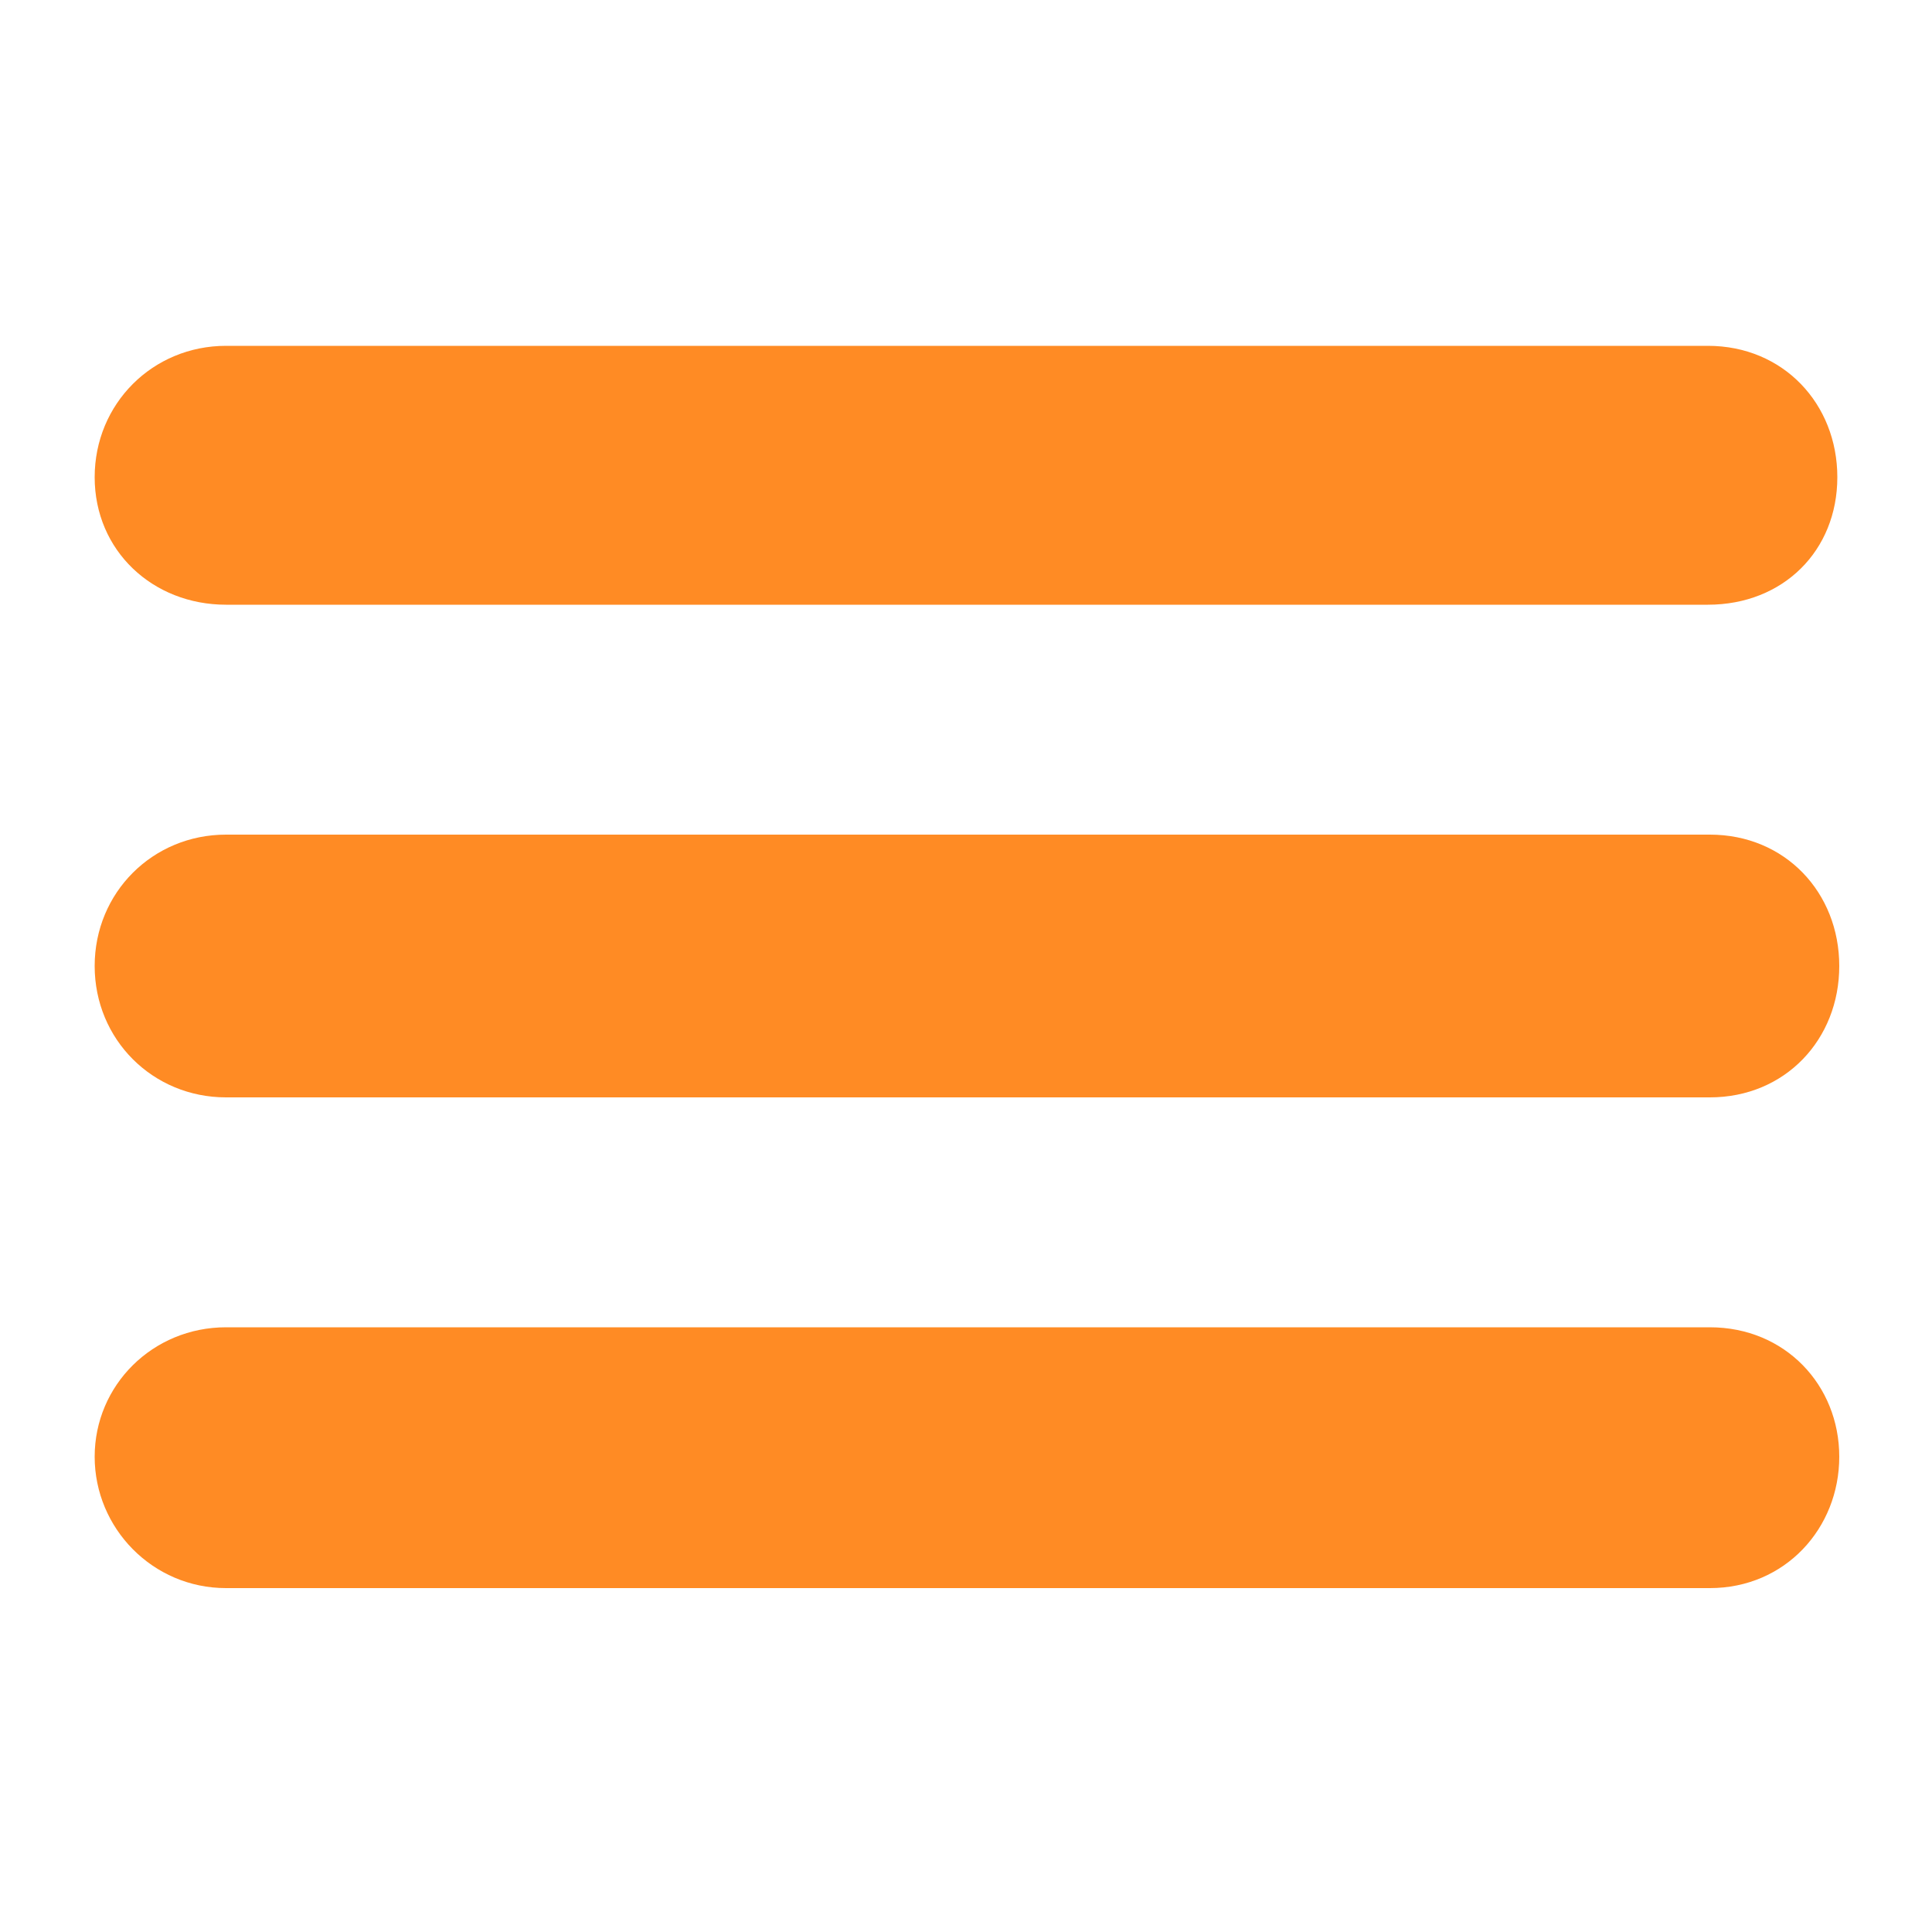
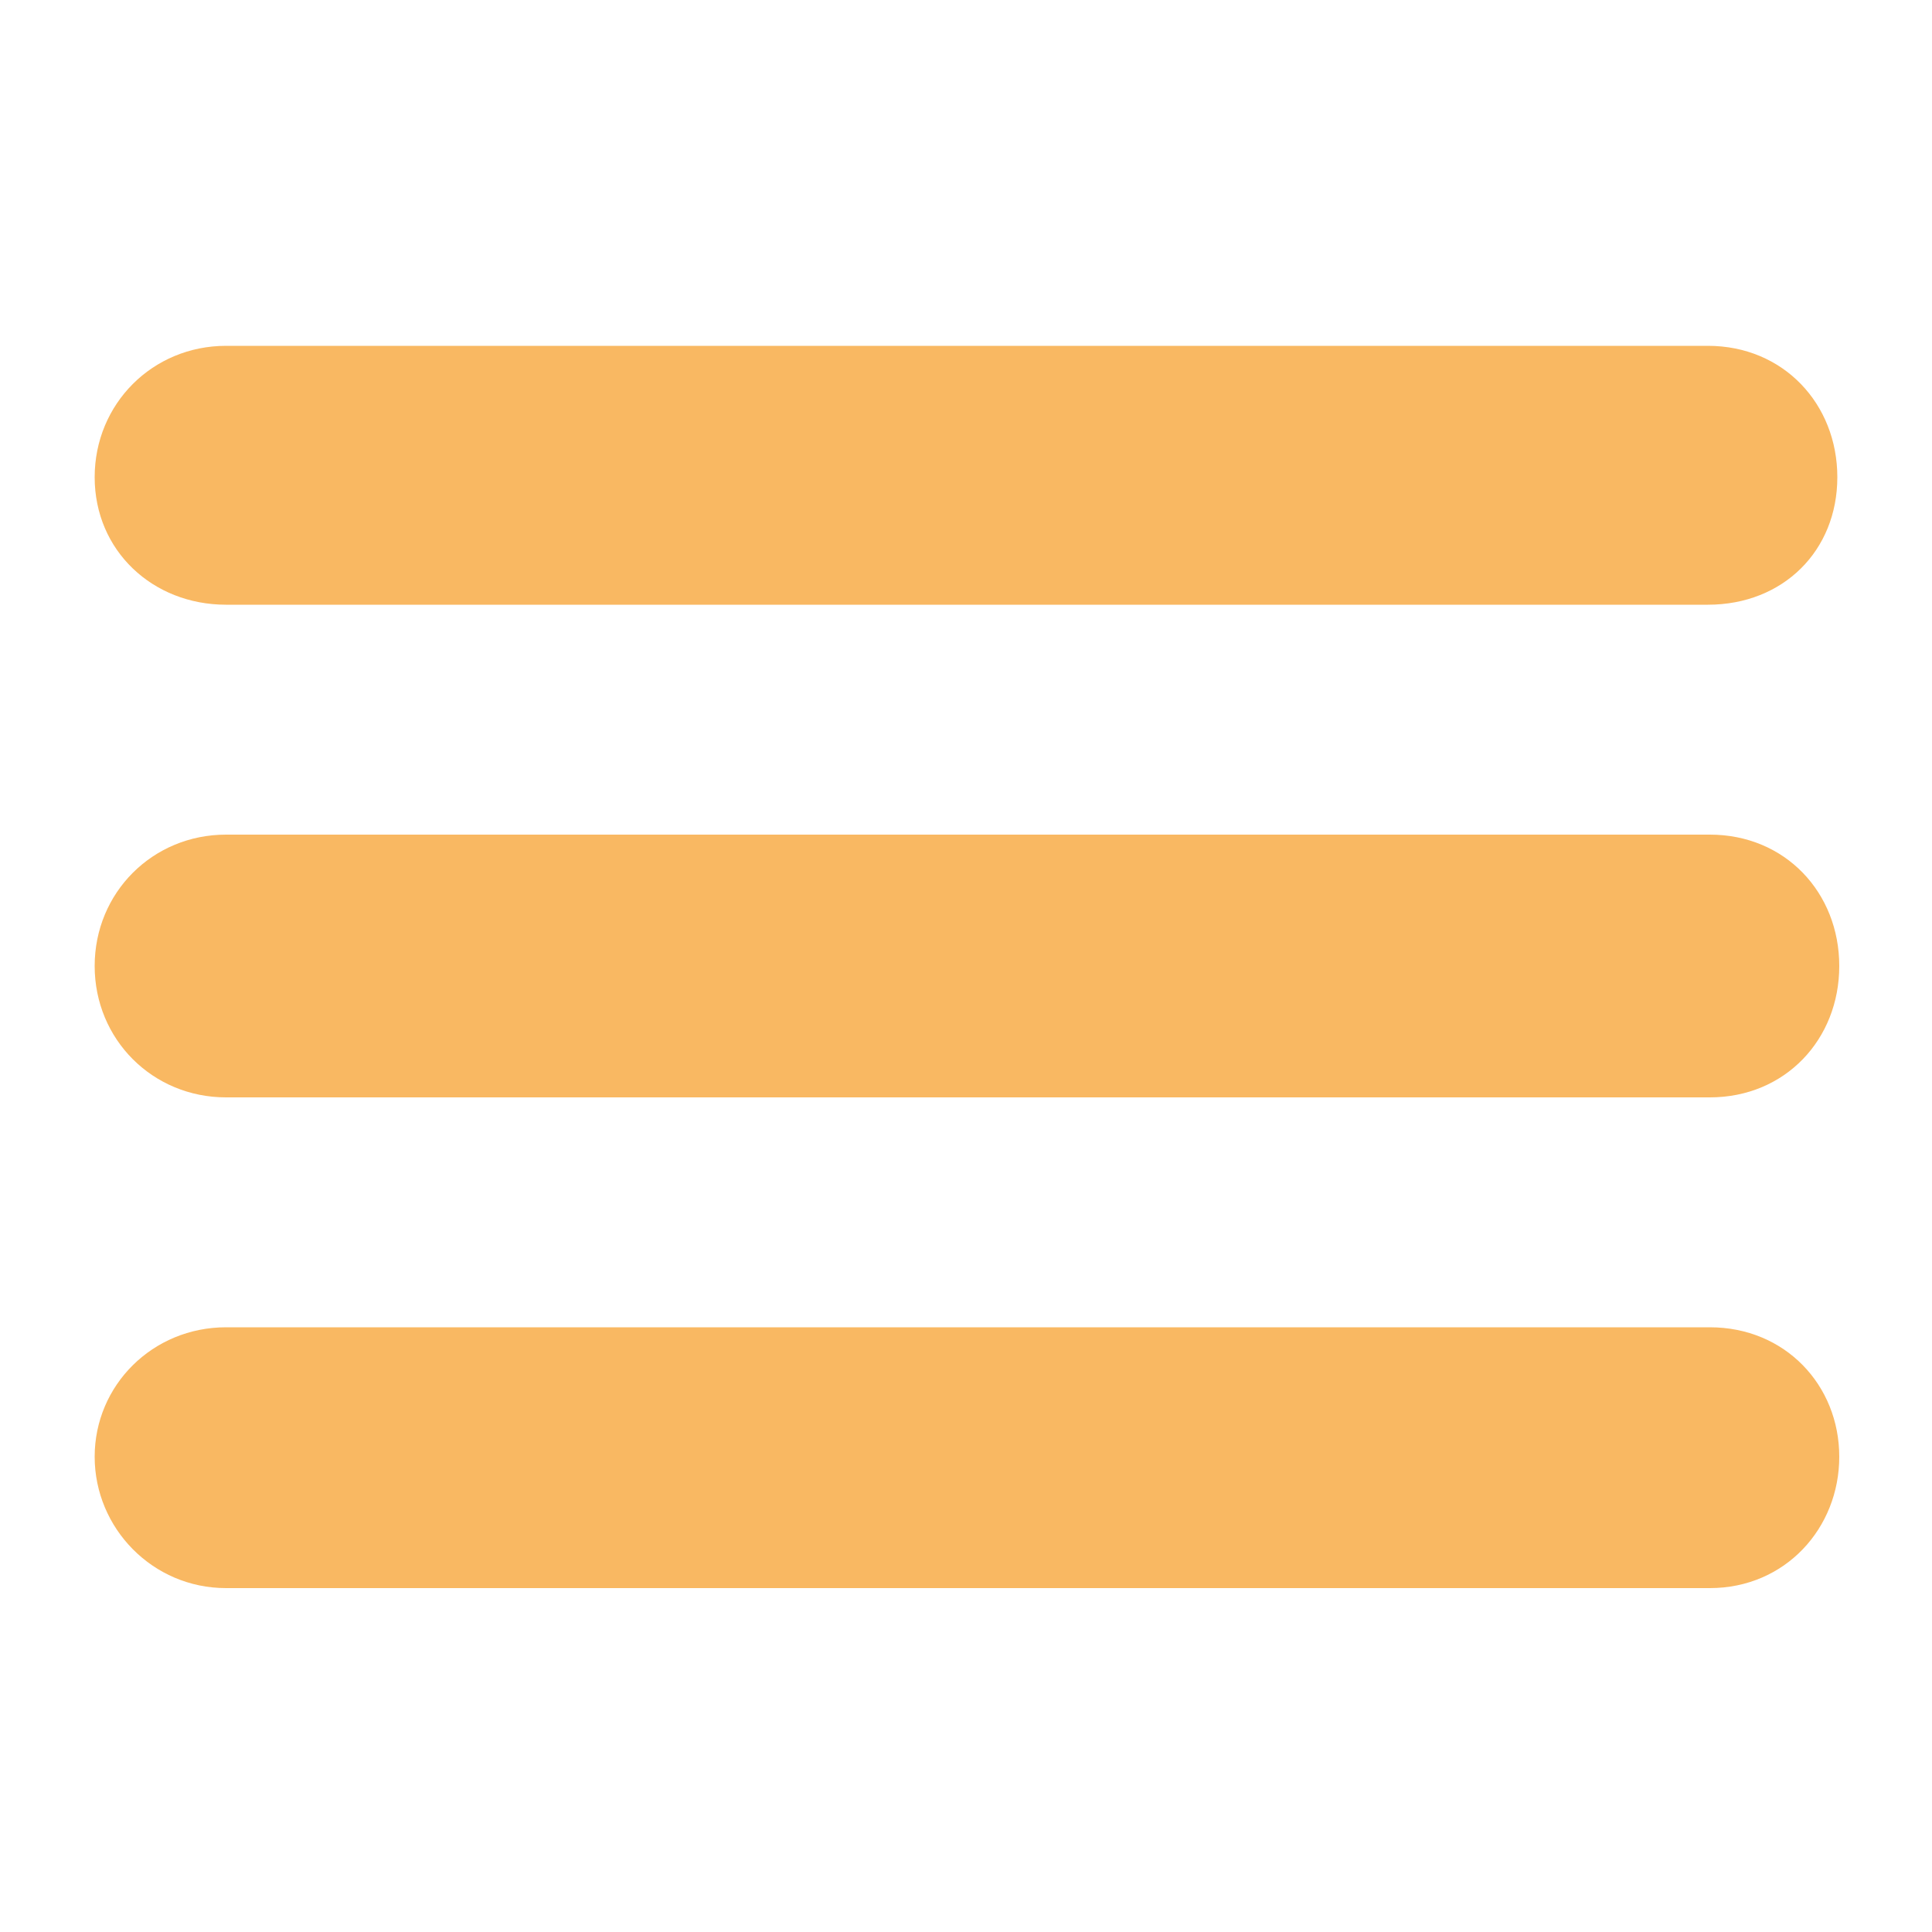
- <svg xmlns="http://www.w3.org/2000/svg" version="1.1" id="Layer_1" x="0px" y="0px" viewBox="0 0 100 100" enable-background="new 0 0 100 100" xml:space="preserve" height="50px" width="50px" fill="#FF8B24">
+ <svg xmlns="http://www.w3.org/2000/svg" version="1.1" id="Layer_1" x="0px" y="0px" viewBox="0 0 100 100" enable-background="new 0 0 100 100" xml:space="preserve" height="50px" width="50px" fill="#f9b862">
  <path d="M88.4,31.3c3.9,0,6.7-2.8,6.7-6.6c0-3.8-2.8-6.8-6.7-6.8H11.7c-3.8,0-6.8,3-6.8,6.8c0,3.8,3,6.6,6.8,6.6H88.4z M11.7,68.7  c-3.8,0-6.8,3-6.8,6.7c0,3.7,3,6.8,6.8,6.8h76.8c3.9,0,6.7-3.1,6.7-6.8c0-3.7-2.8-6.7-6.7-6.7H11.7z M11.7,43.2  c-3.8,0-6.8,3-6.8,6.8s3,6.8,6.8,6.8h76.8c3.9,0,6.7-3,6.7-6.8s-2.8-6.8-6.7-6.8H11.7z" />
</svg>
